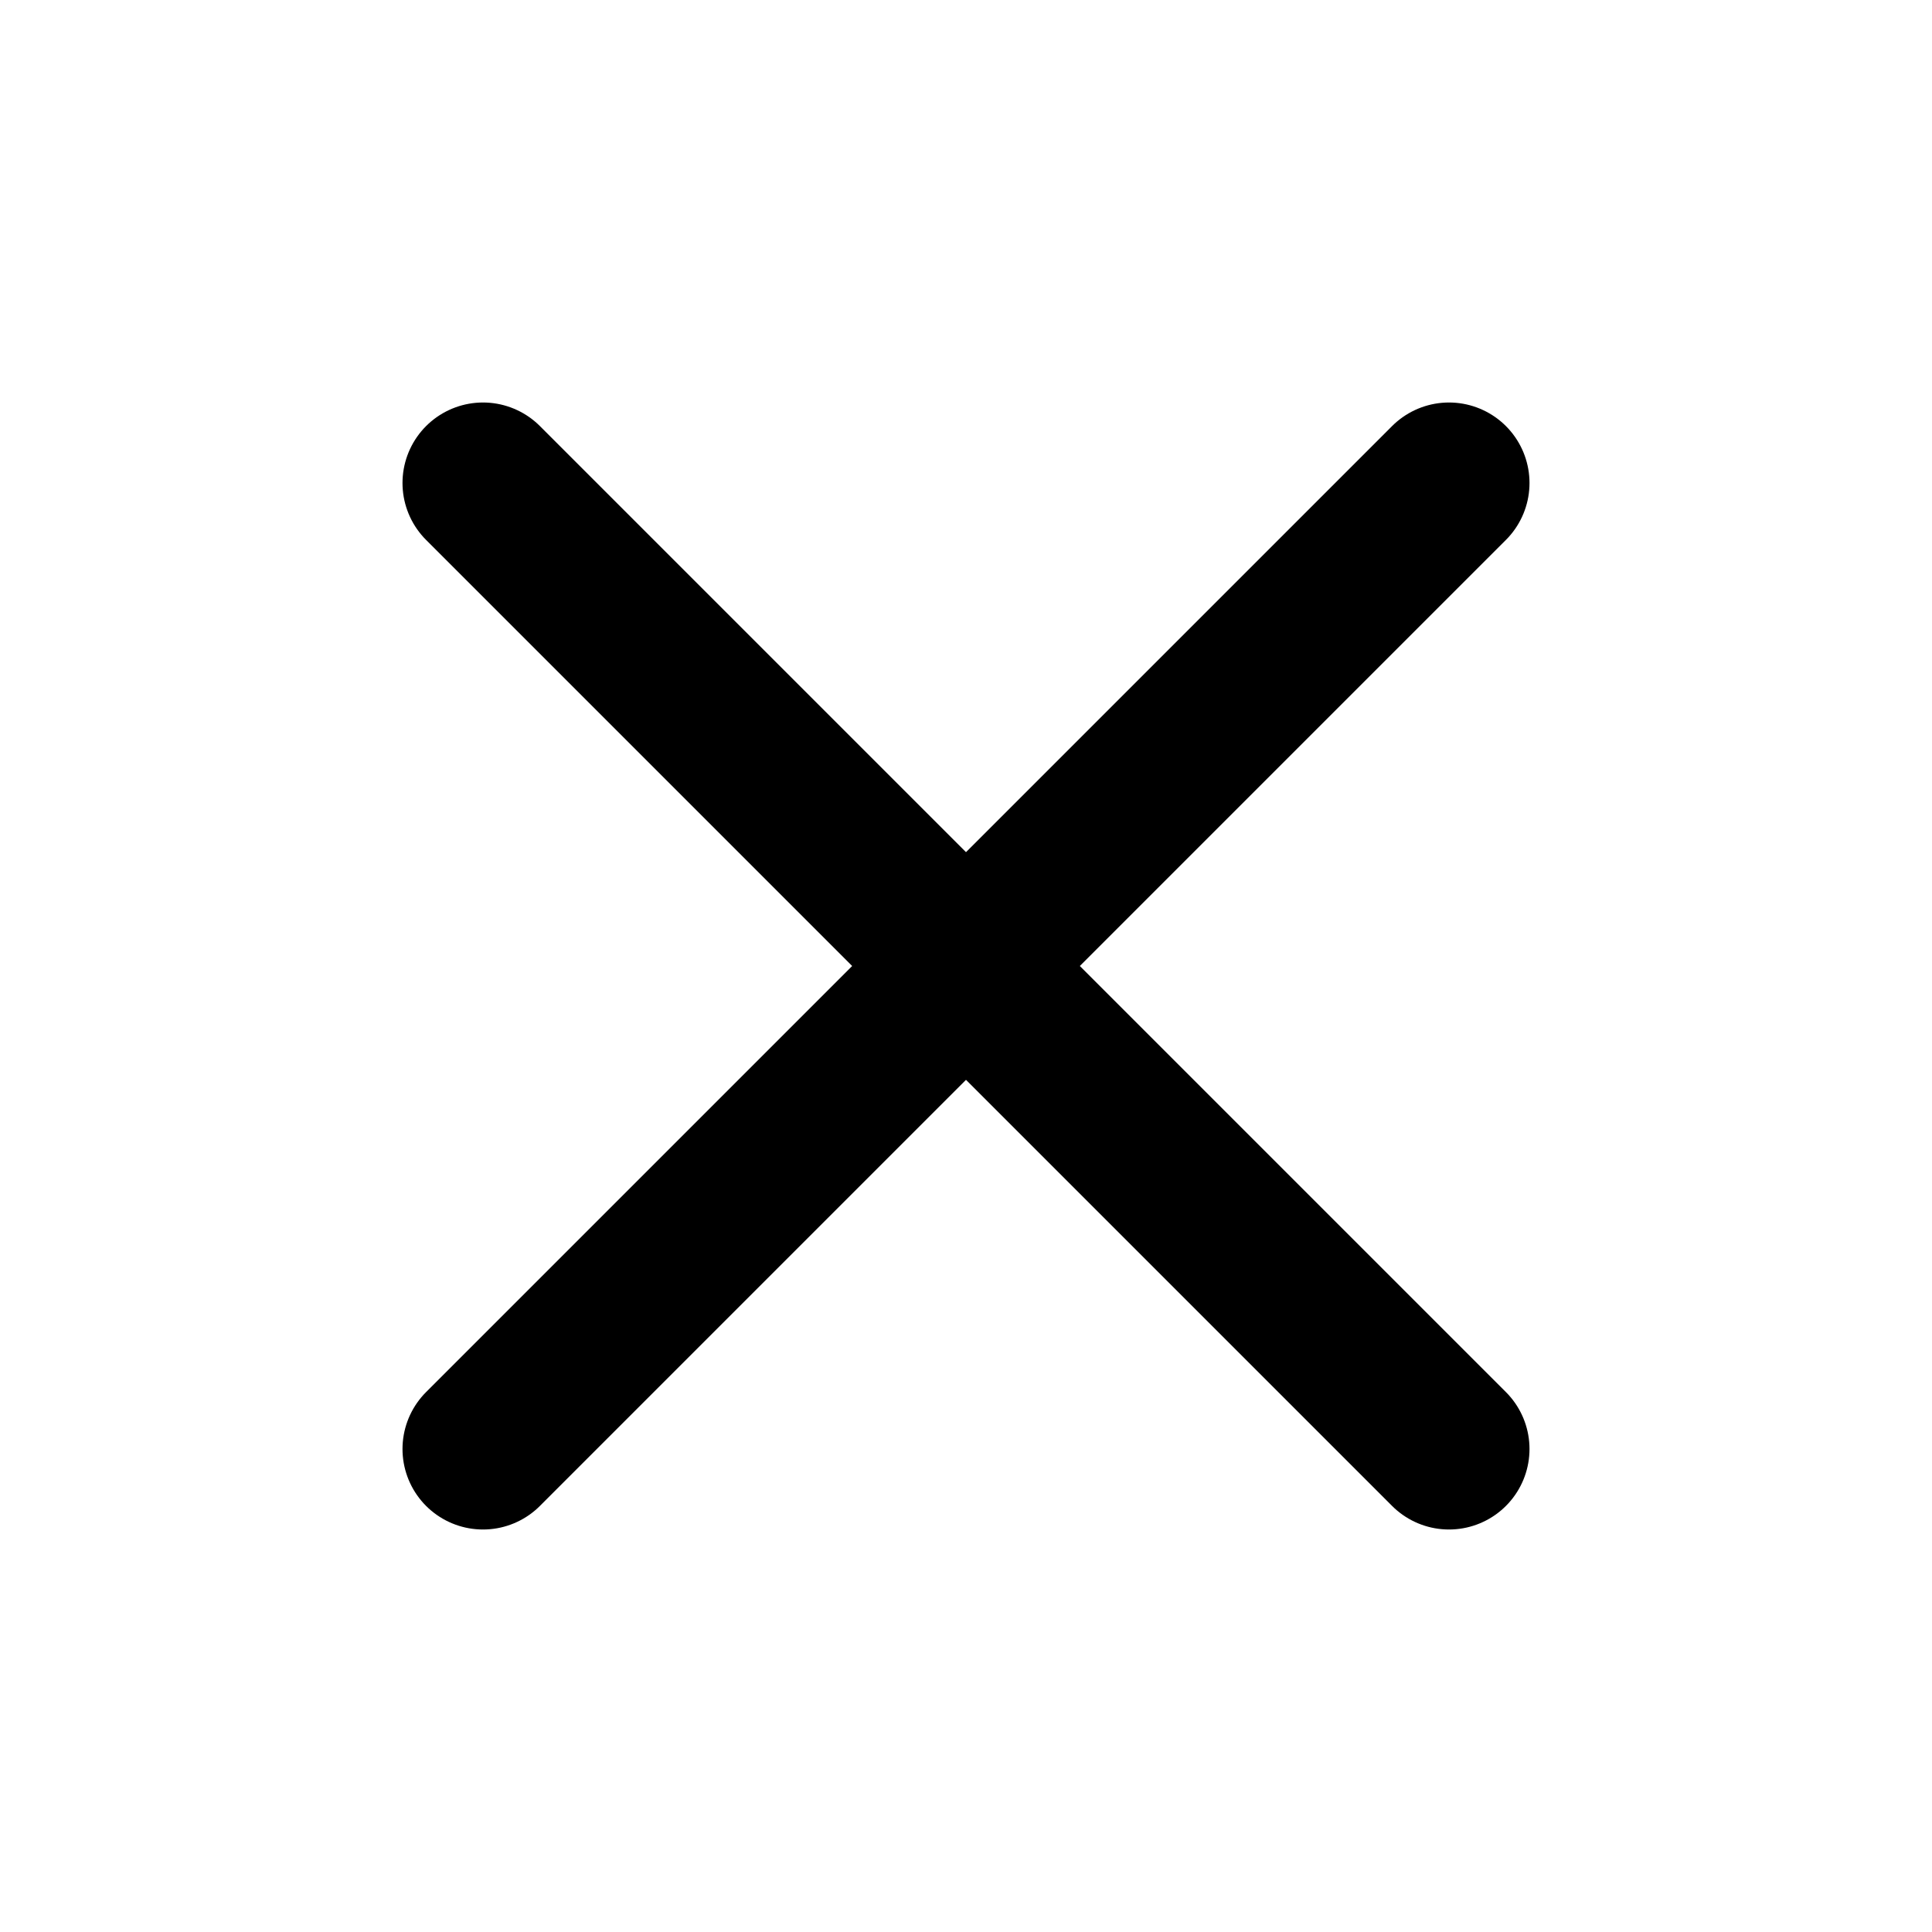
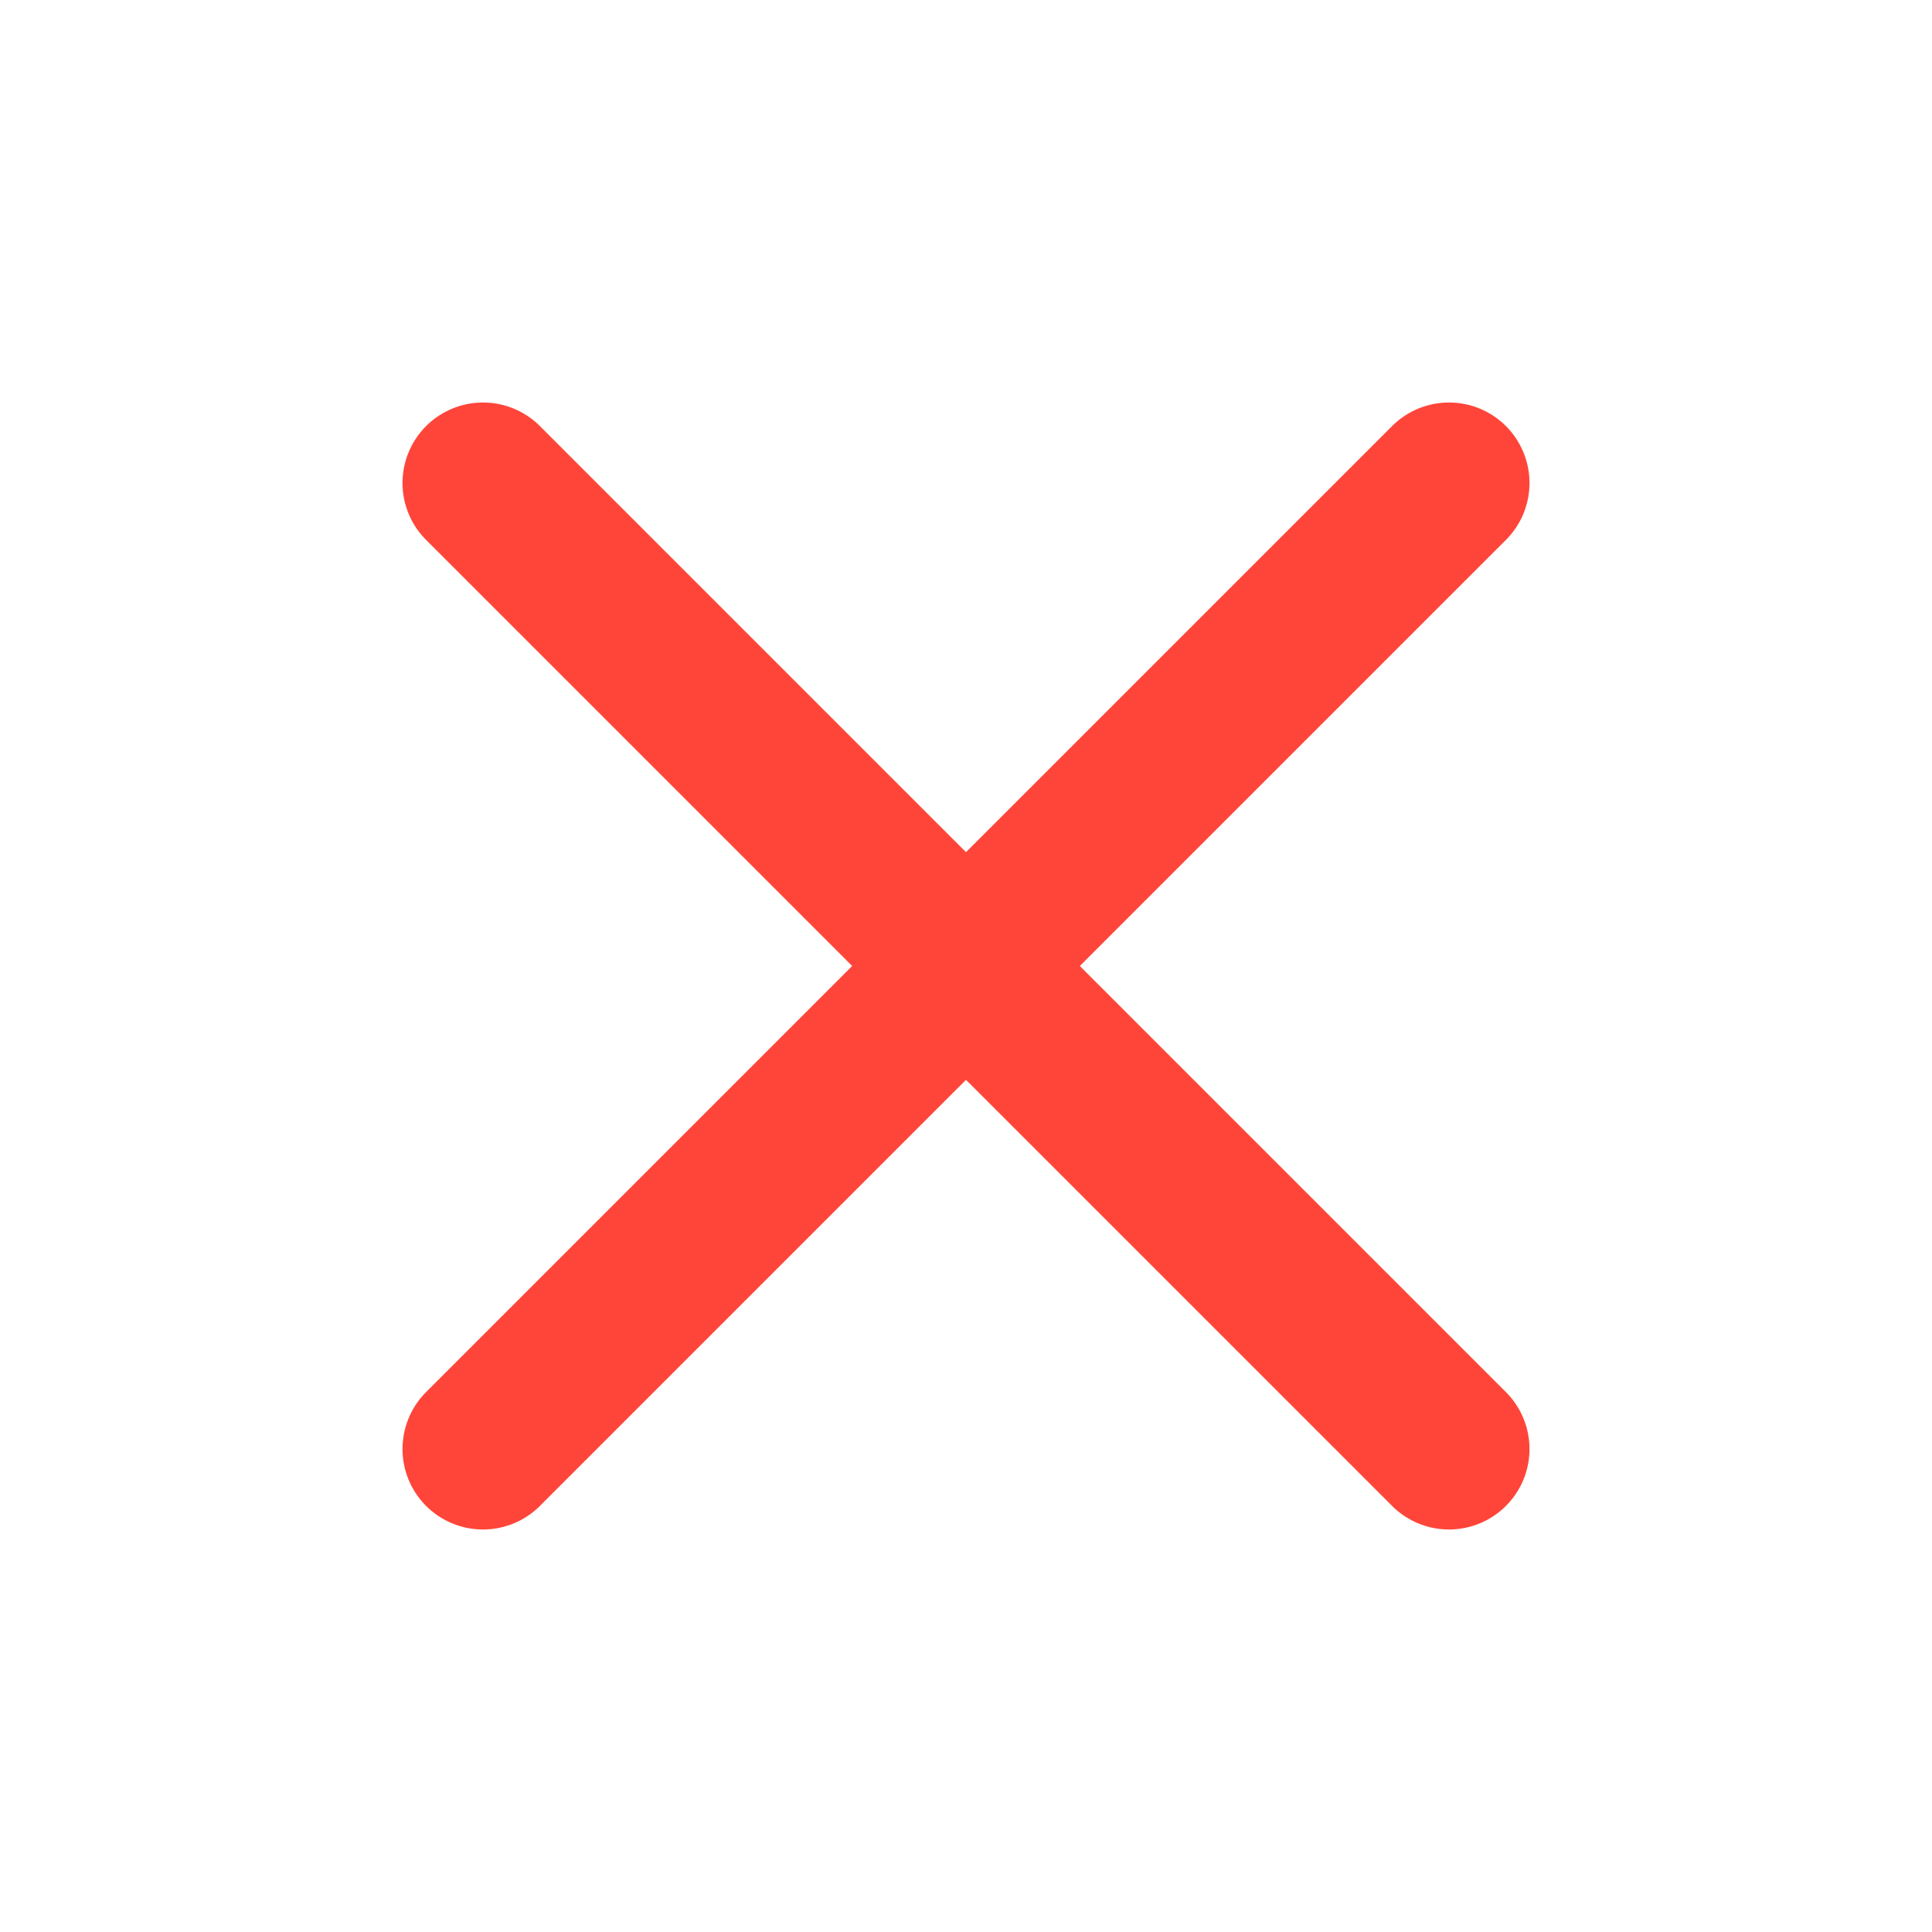
<svg xmlns="http://www.w3.org/2000/svg" width="24" height="24" viewBox="0 0 24 24" fill="none">
-   <path d="M6 18L18 6M6 6L18 18" stroke="black" stroke-width="2" stroke-linecap="round" stroke-linejoin="round" />
+   <path d="M6 18L18 6M6 6L18 18" stroke="#FF4539" stroke-width="2" stroke-linecap="round" stroke-linejoin="round" />
</svg>
